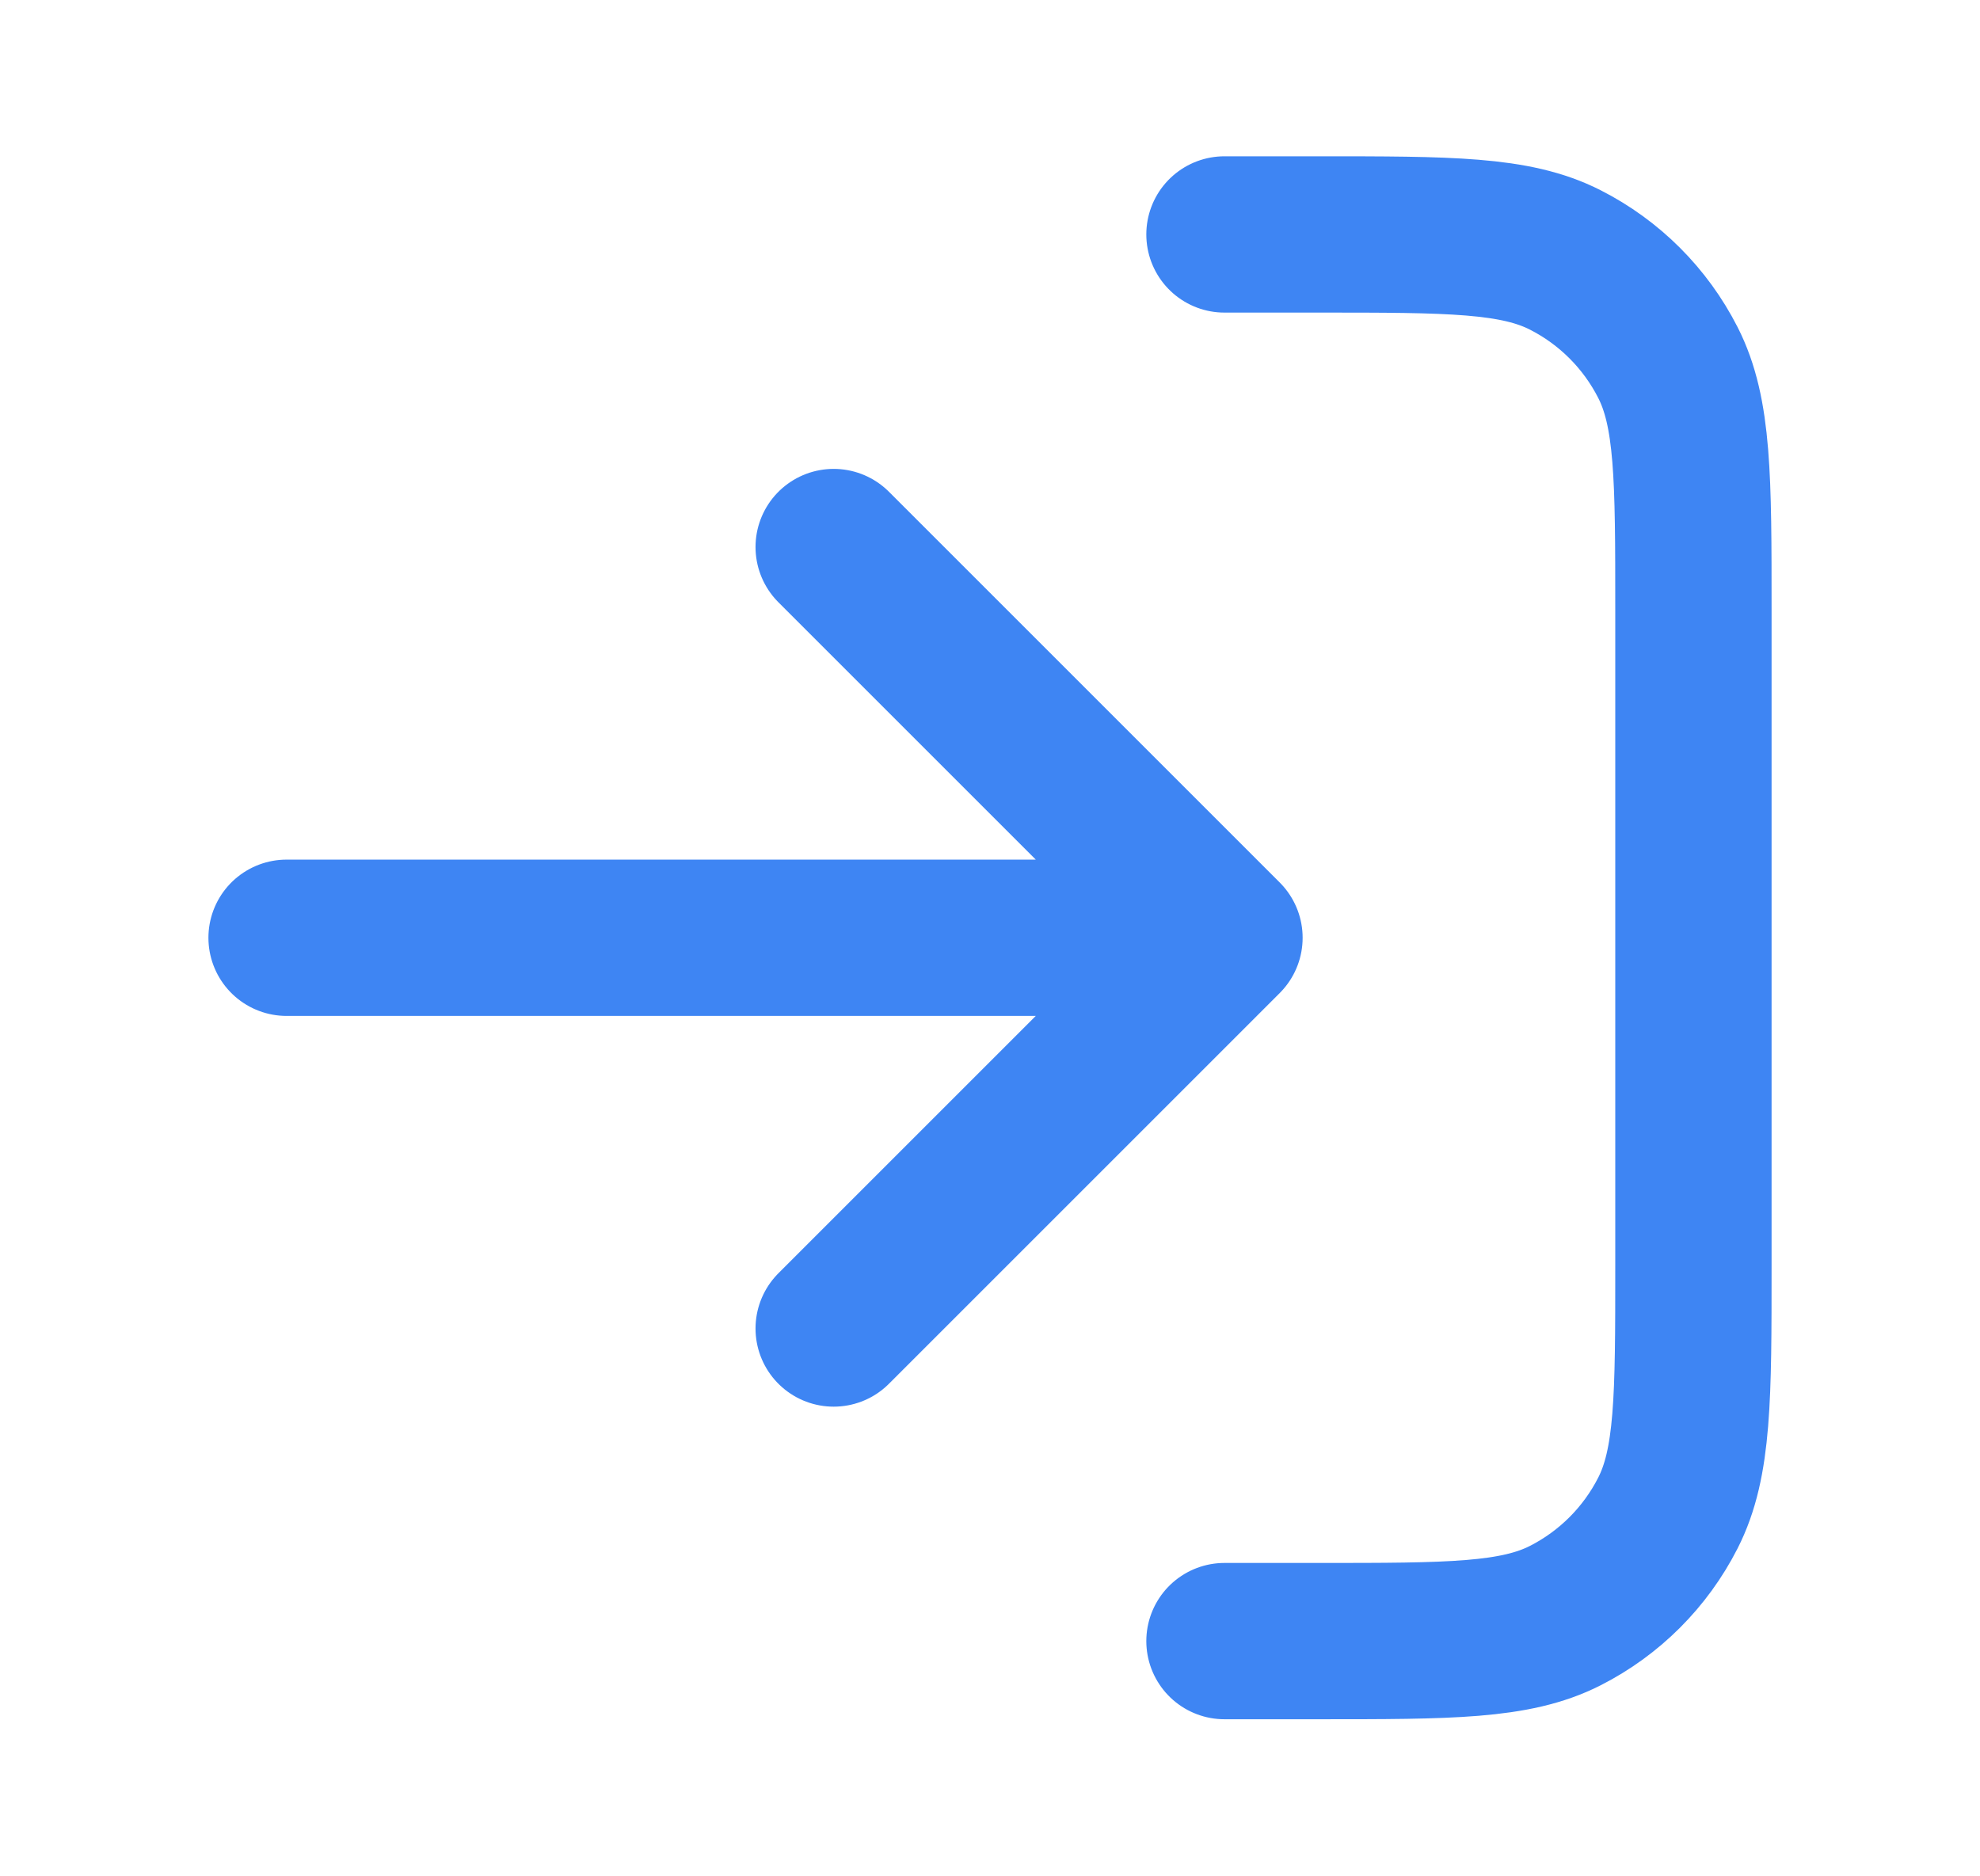
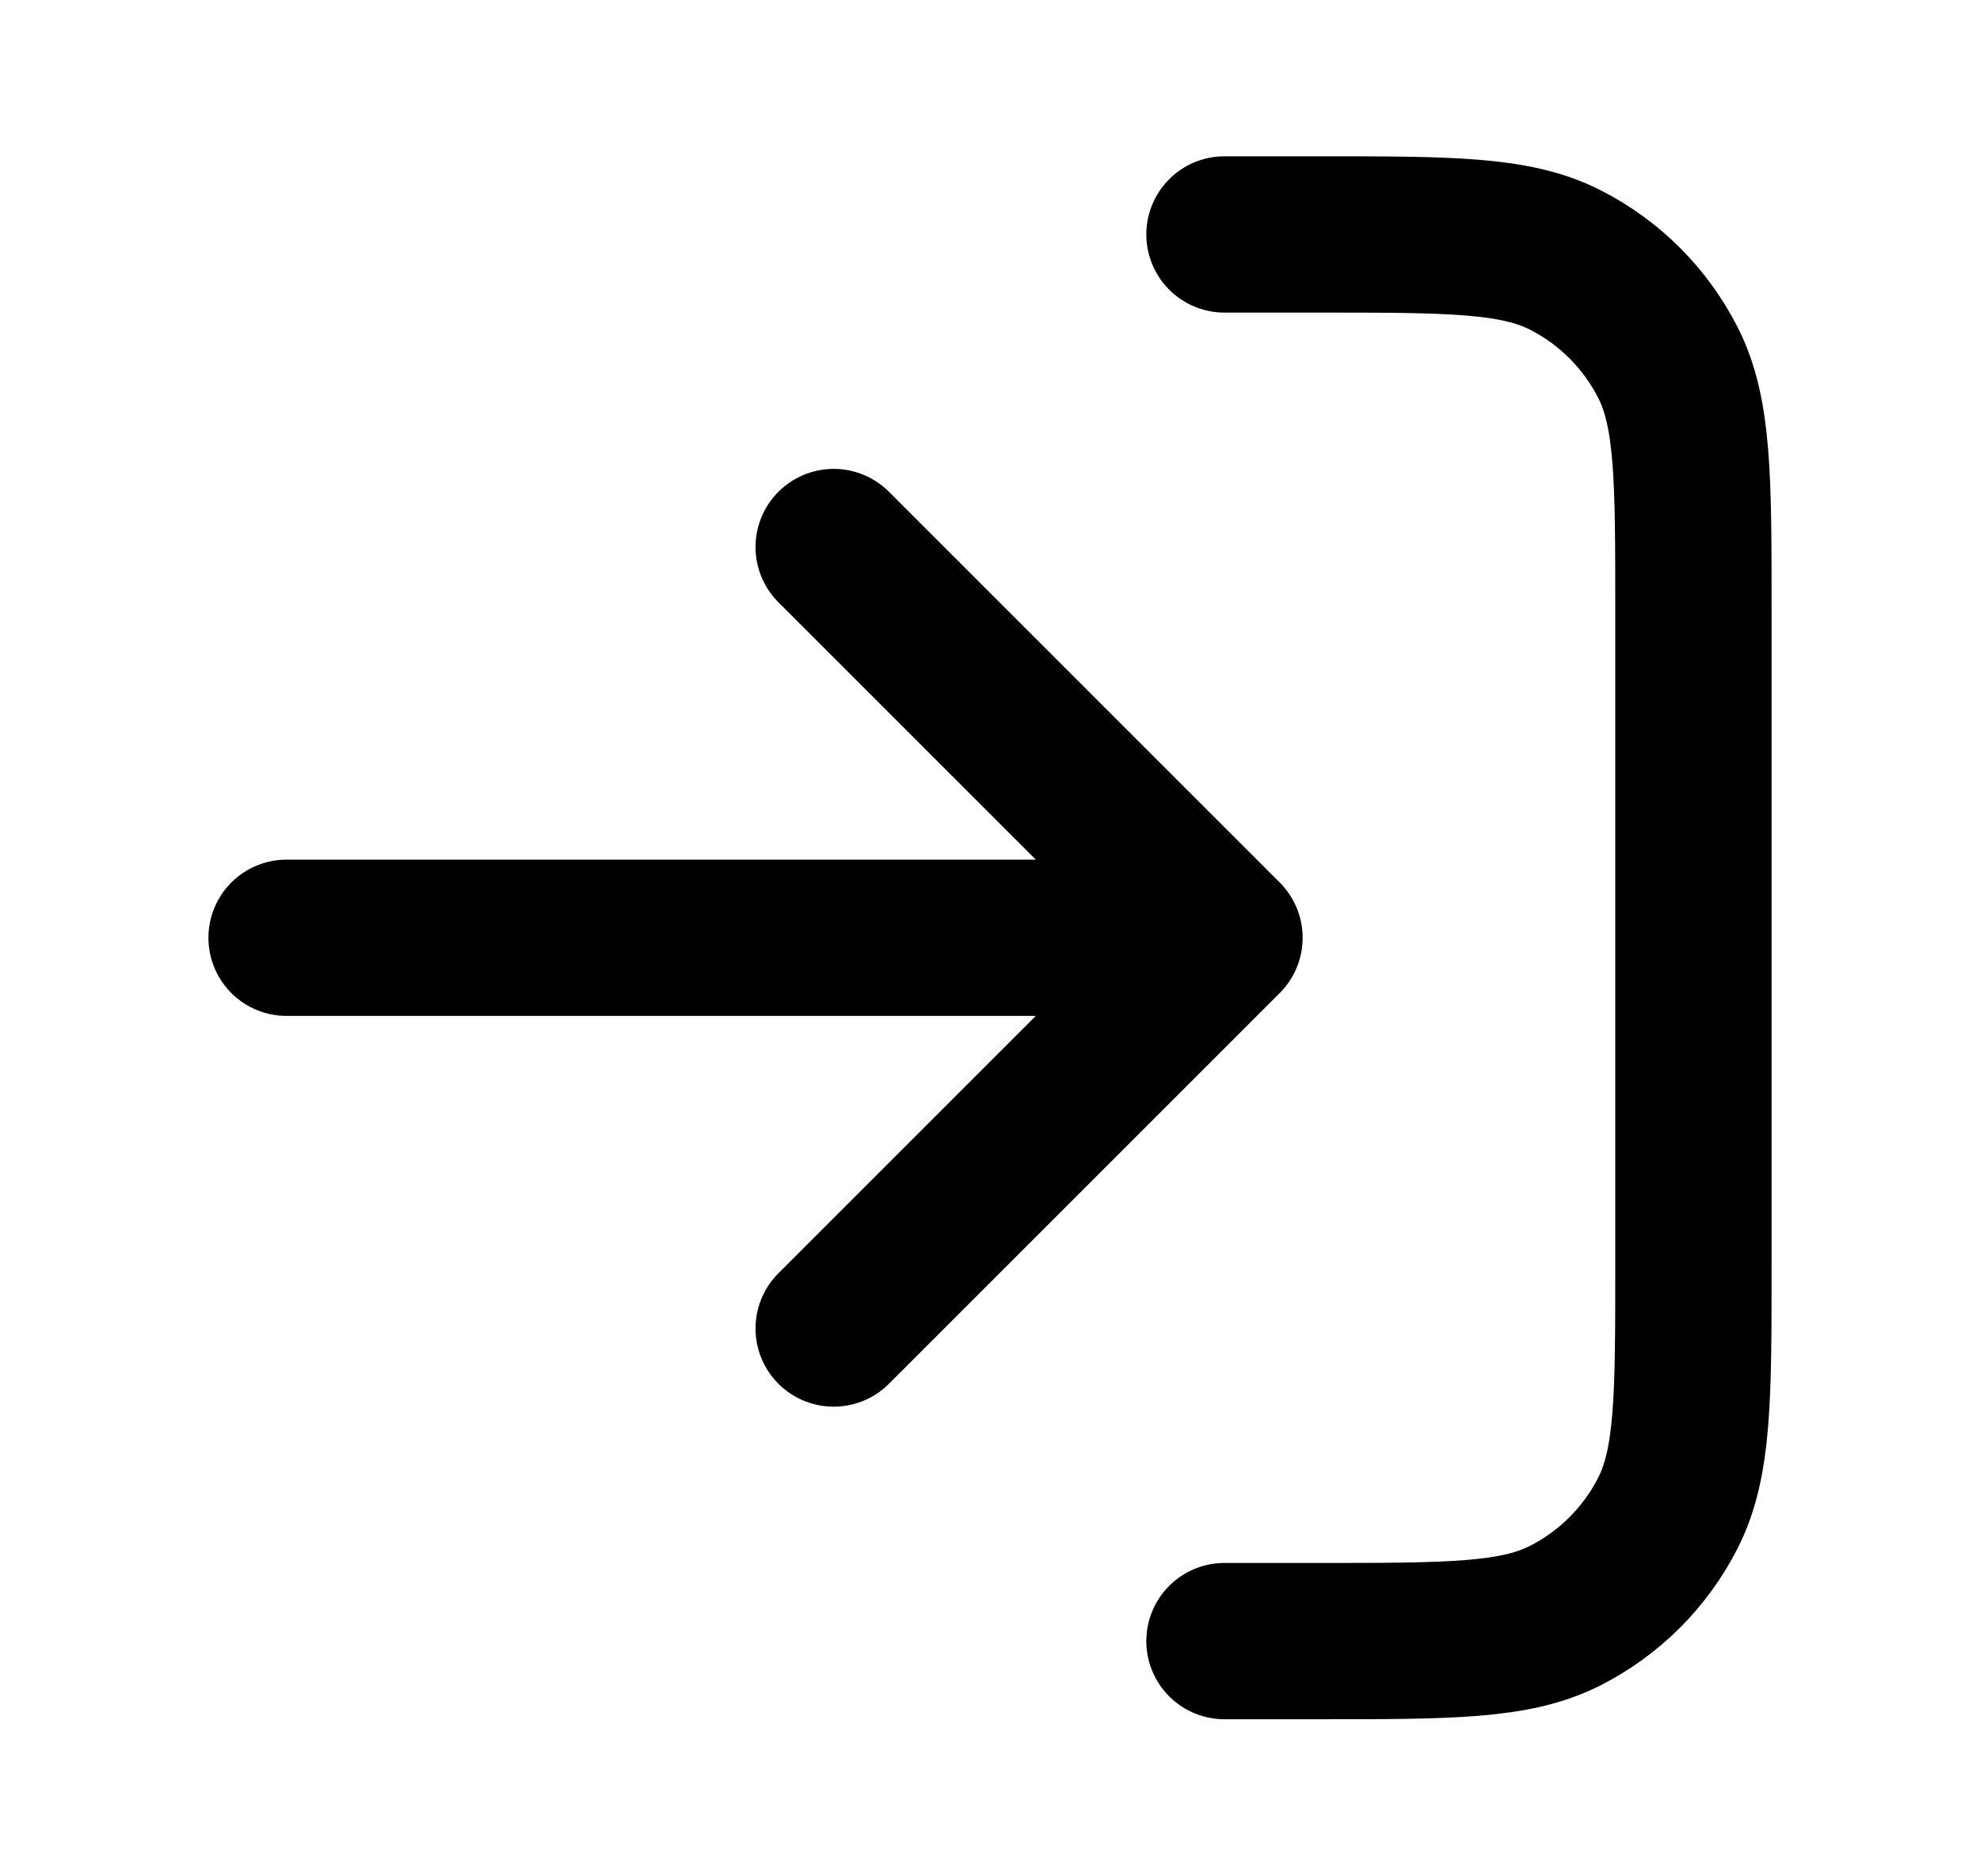
<svg xmlns="http://www.w3.org/2000/svg" width="19" height="18" viewBox="0 0 19 18" fill="none">
-   <path d="M11.75 2.25H12.65C13.91 2.25 14.54 2.25 15.021 2.495C15.445 2.711 15.789 3.055 16.005 3.479C16.25 3.96 16.25 4.59 16.25 5.85V12.15C16.25 13.41 16.25 14.04 16.005 14.521C15.789 14.945 15.445 15.289 15.021 15.505C14.54 15.75 13.91 15.75 12.65 15.75H11.75M8 5.25L11.75 9M11.75 9L8 12.75M11.75 9L2.75 9" stroke="#3E85F3" stroke-width="1.5" stroke-linecap="round" stroke-linejoin="round" />
+   <path d="M11.75 2.25H12.65C13.91 2.25 14.54 2.25 15.021 2.495C15.445 2.711 15.789 3.055 16.005 3.479C16.25 3.96 16.25 4.59 16.25 5.85V12.15C16.25 13.41 16.25 14.04 16.005 14.521C15.789 14.945 15.445 15.289 15.021 15.505C14.54 15.75 13.91 15.75 12.65 15.75H11.75M8 5.25L11.75 9M11.75 9L8 12.75M11.75 9L2.75 9" stroke="currentColor" stroke-width="1.5" stroke-linecap="round" stroke-linejoin="round" />
</svg>
